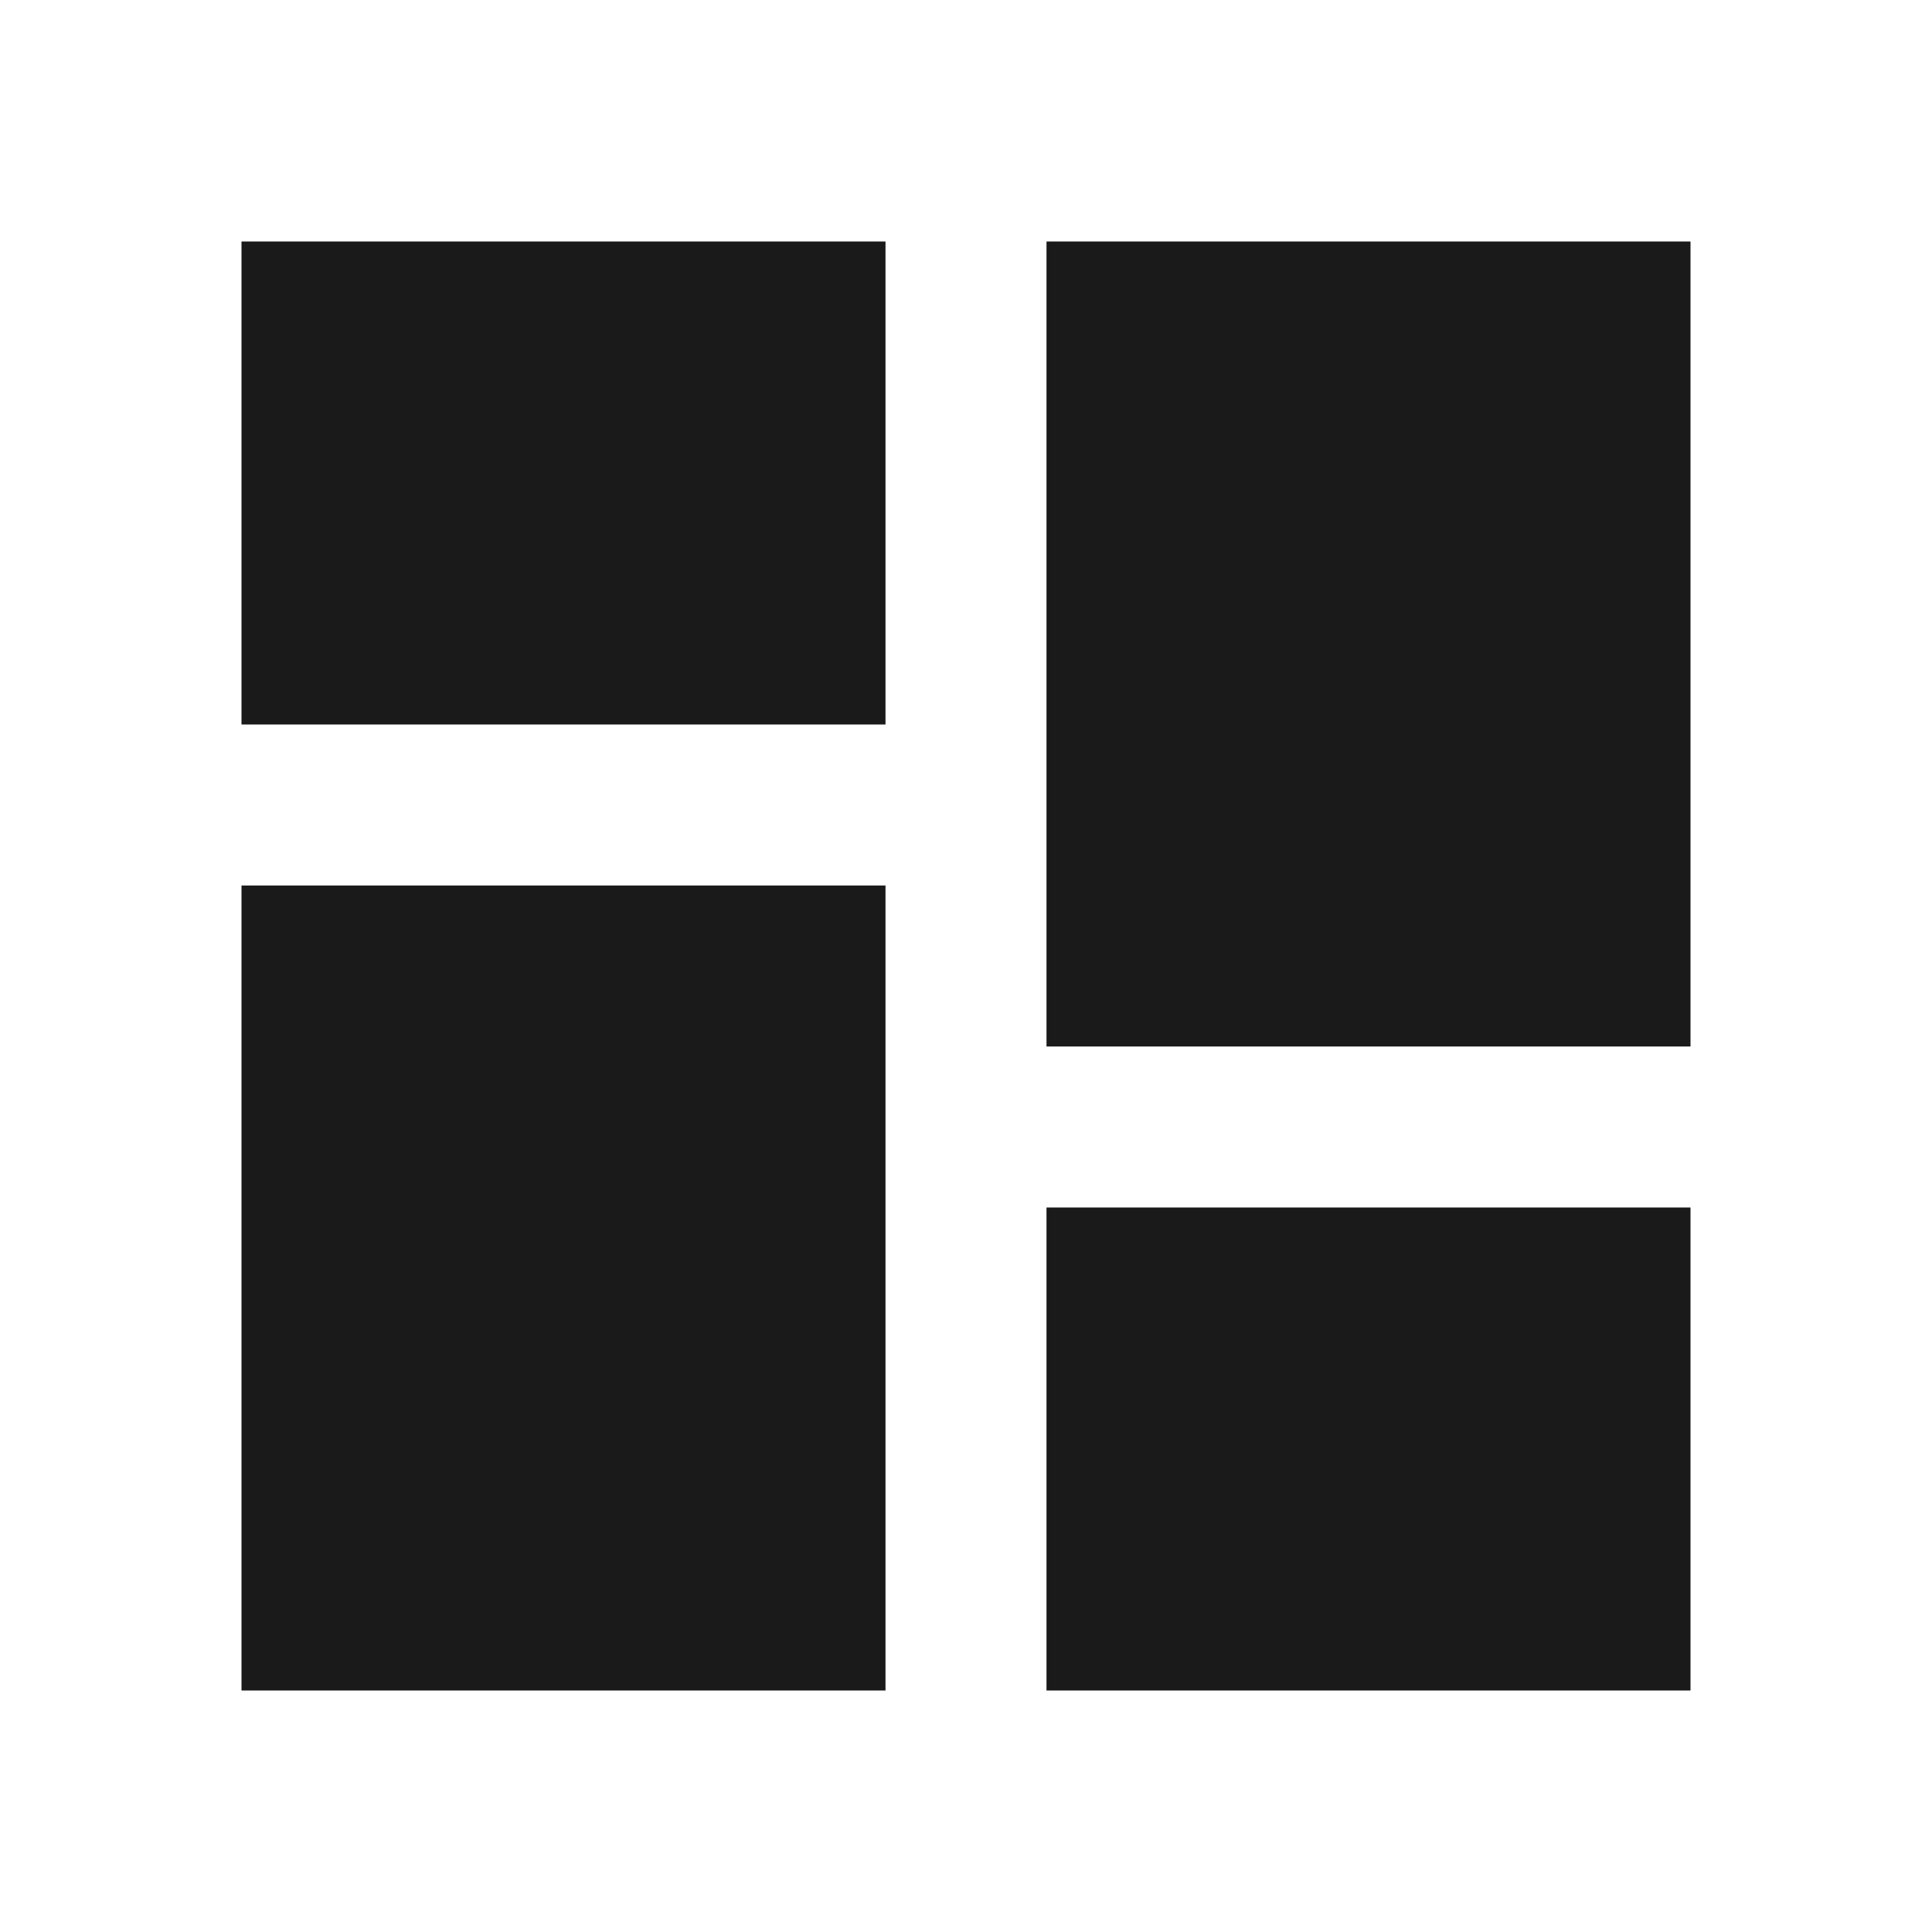
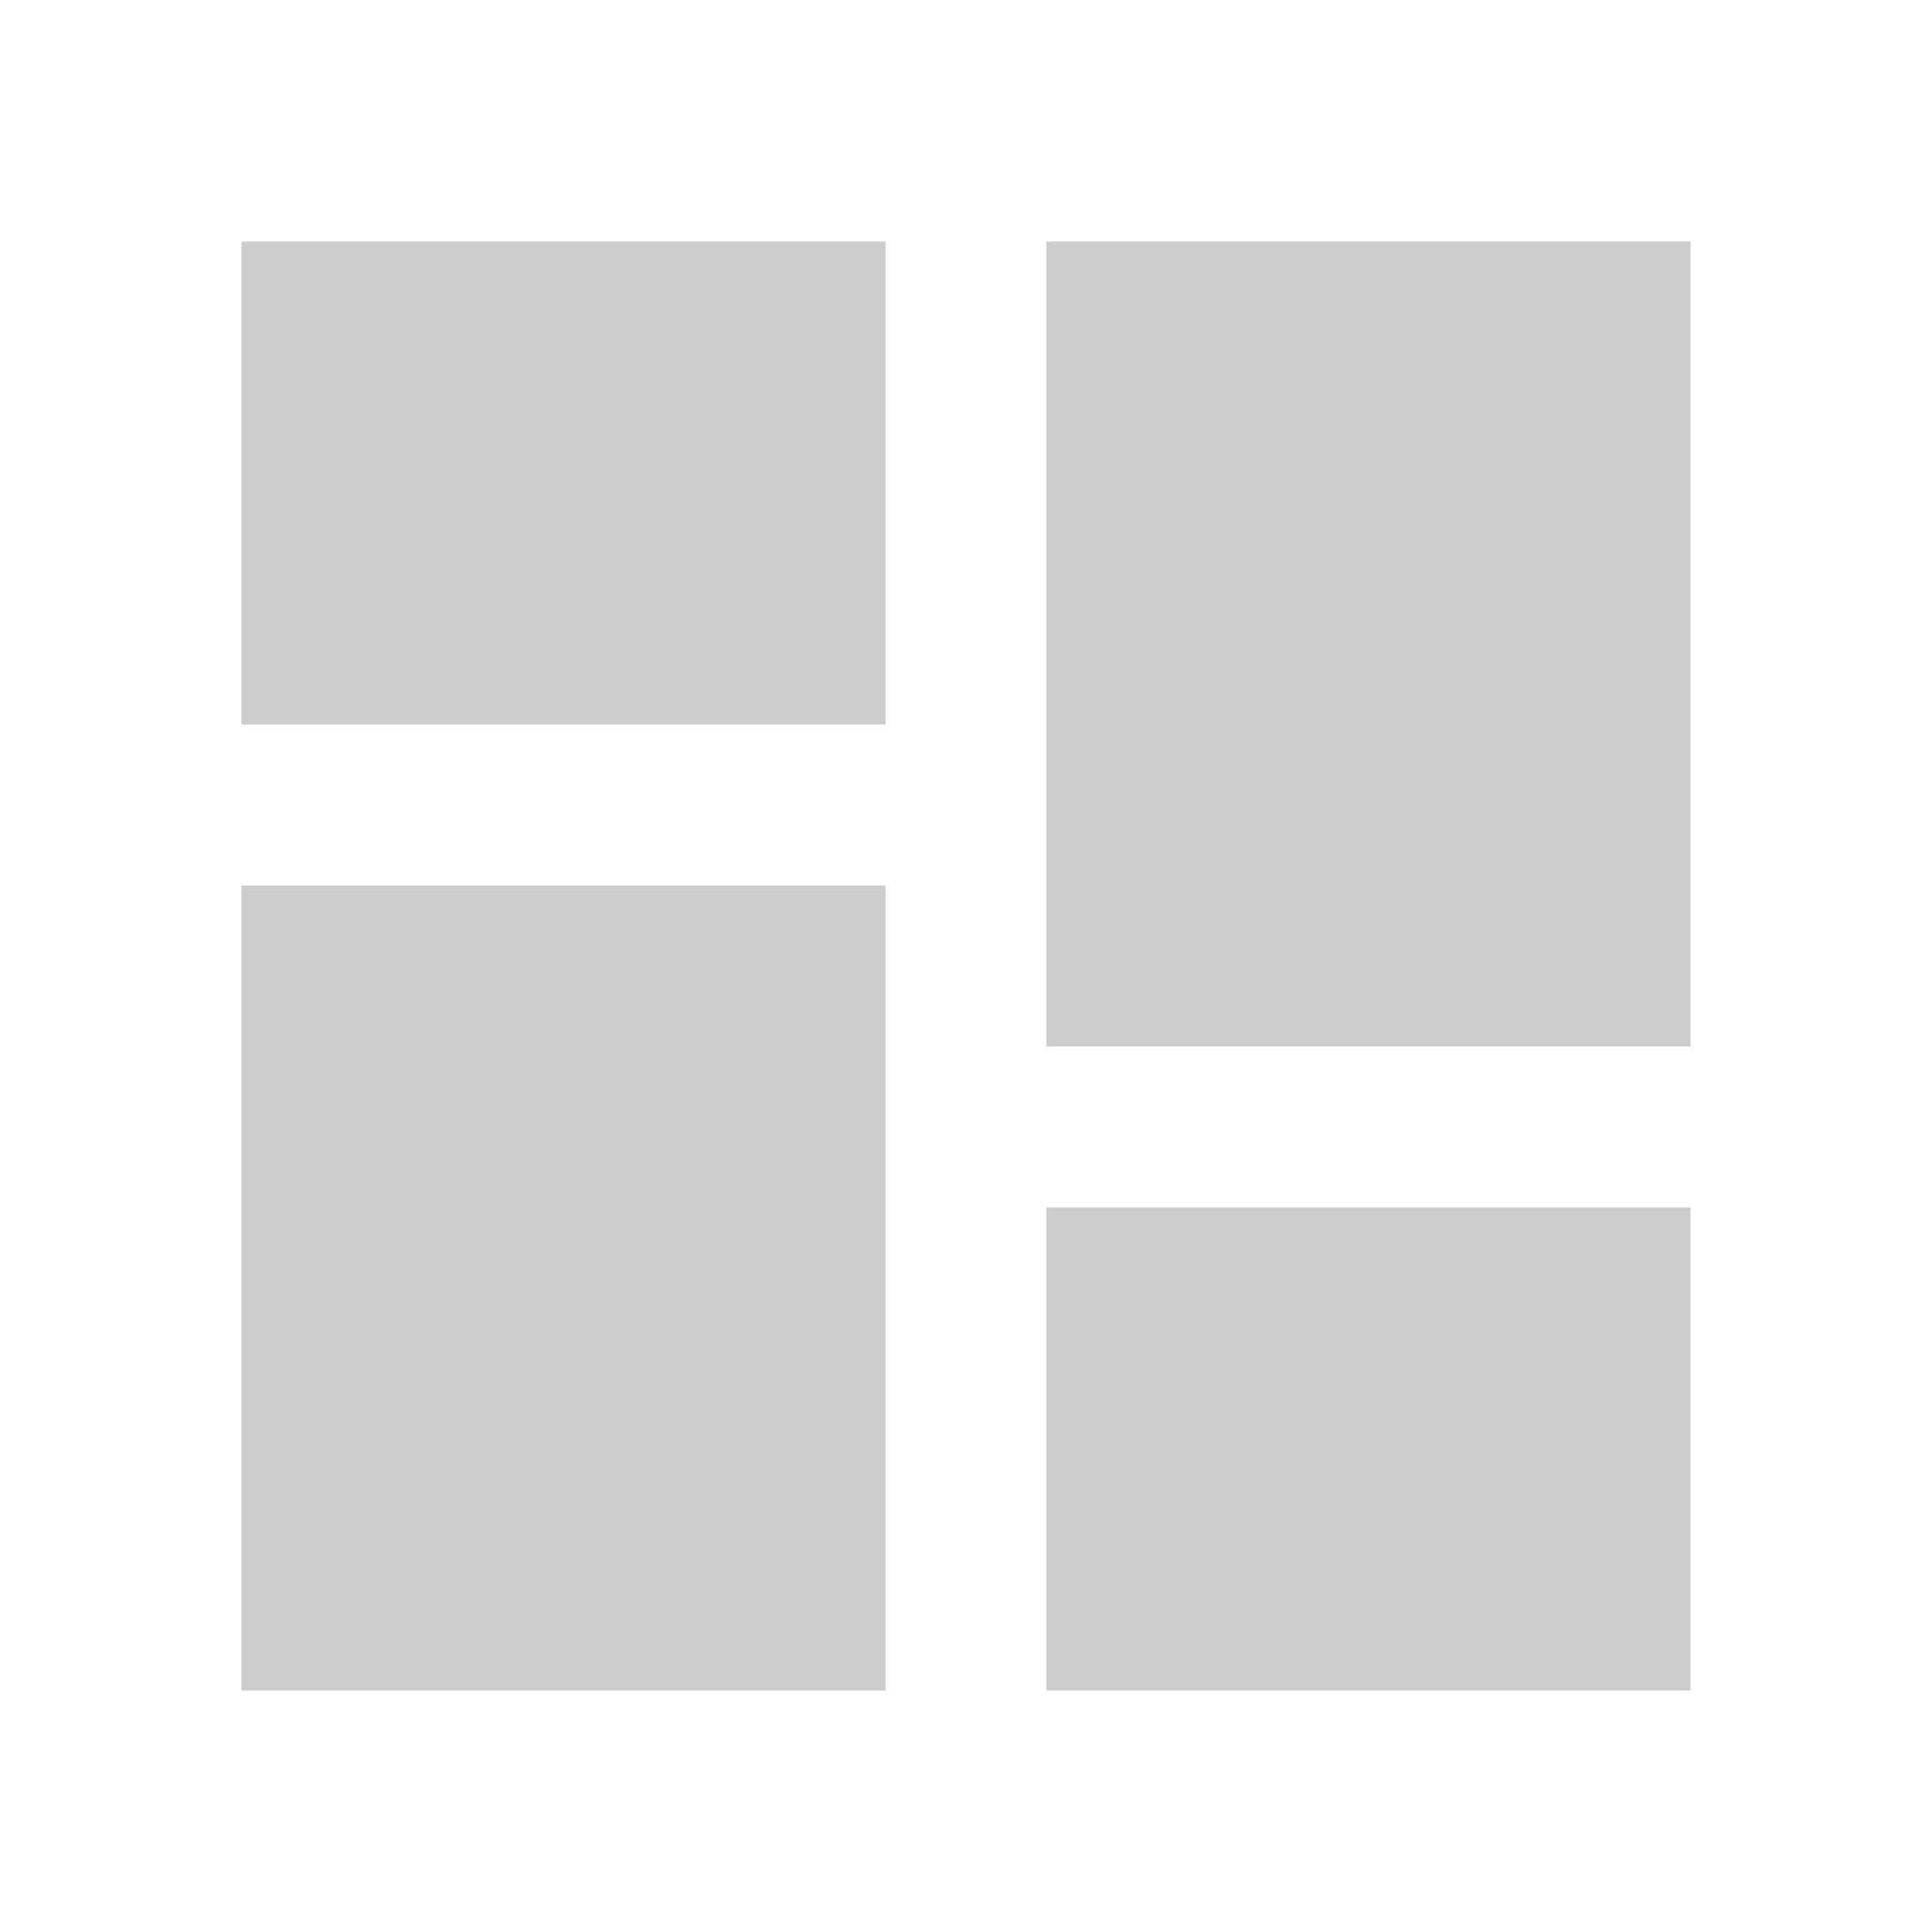
<svg xmlns="http://www.w3.org/2000/svg" width="24" height="24" viewBox="0 0 24 24" fill="none">
-   <path d="M21 21H13V15H21V21ZM11 21H3V11H11V21ZM21 13H13V3H21V13ZM11 9H3V3H11V9Z" fill="#1A1A1A" />
+   <path d="M21 21H13V15H21V21ZM11 21H3V11H11V21ZM21 13H13V3H21V13ZM11 9H3V3H11V9Z" fill="#CCCCCC" />
</svg>
